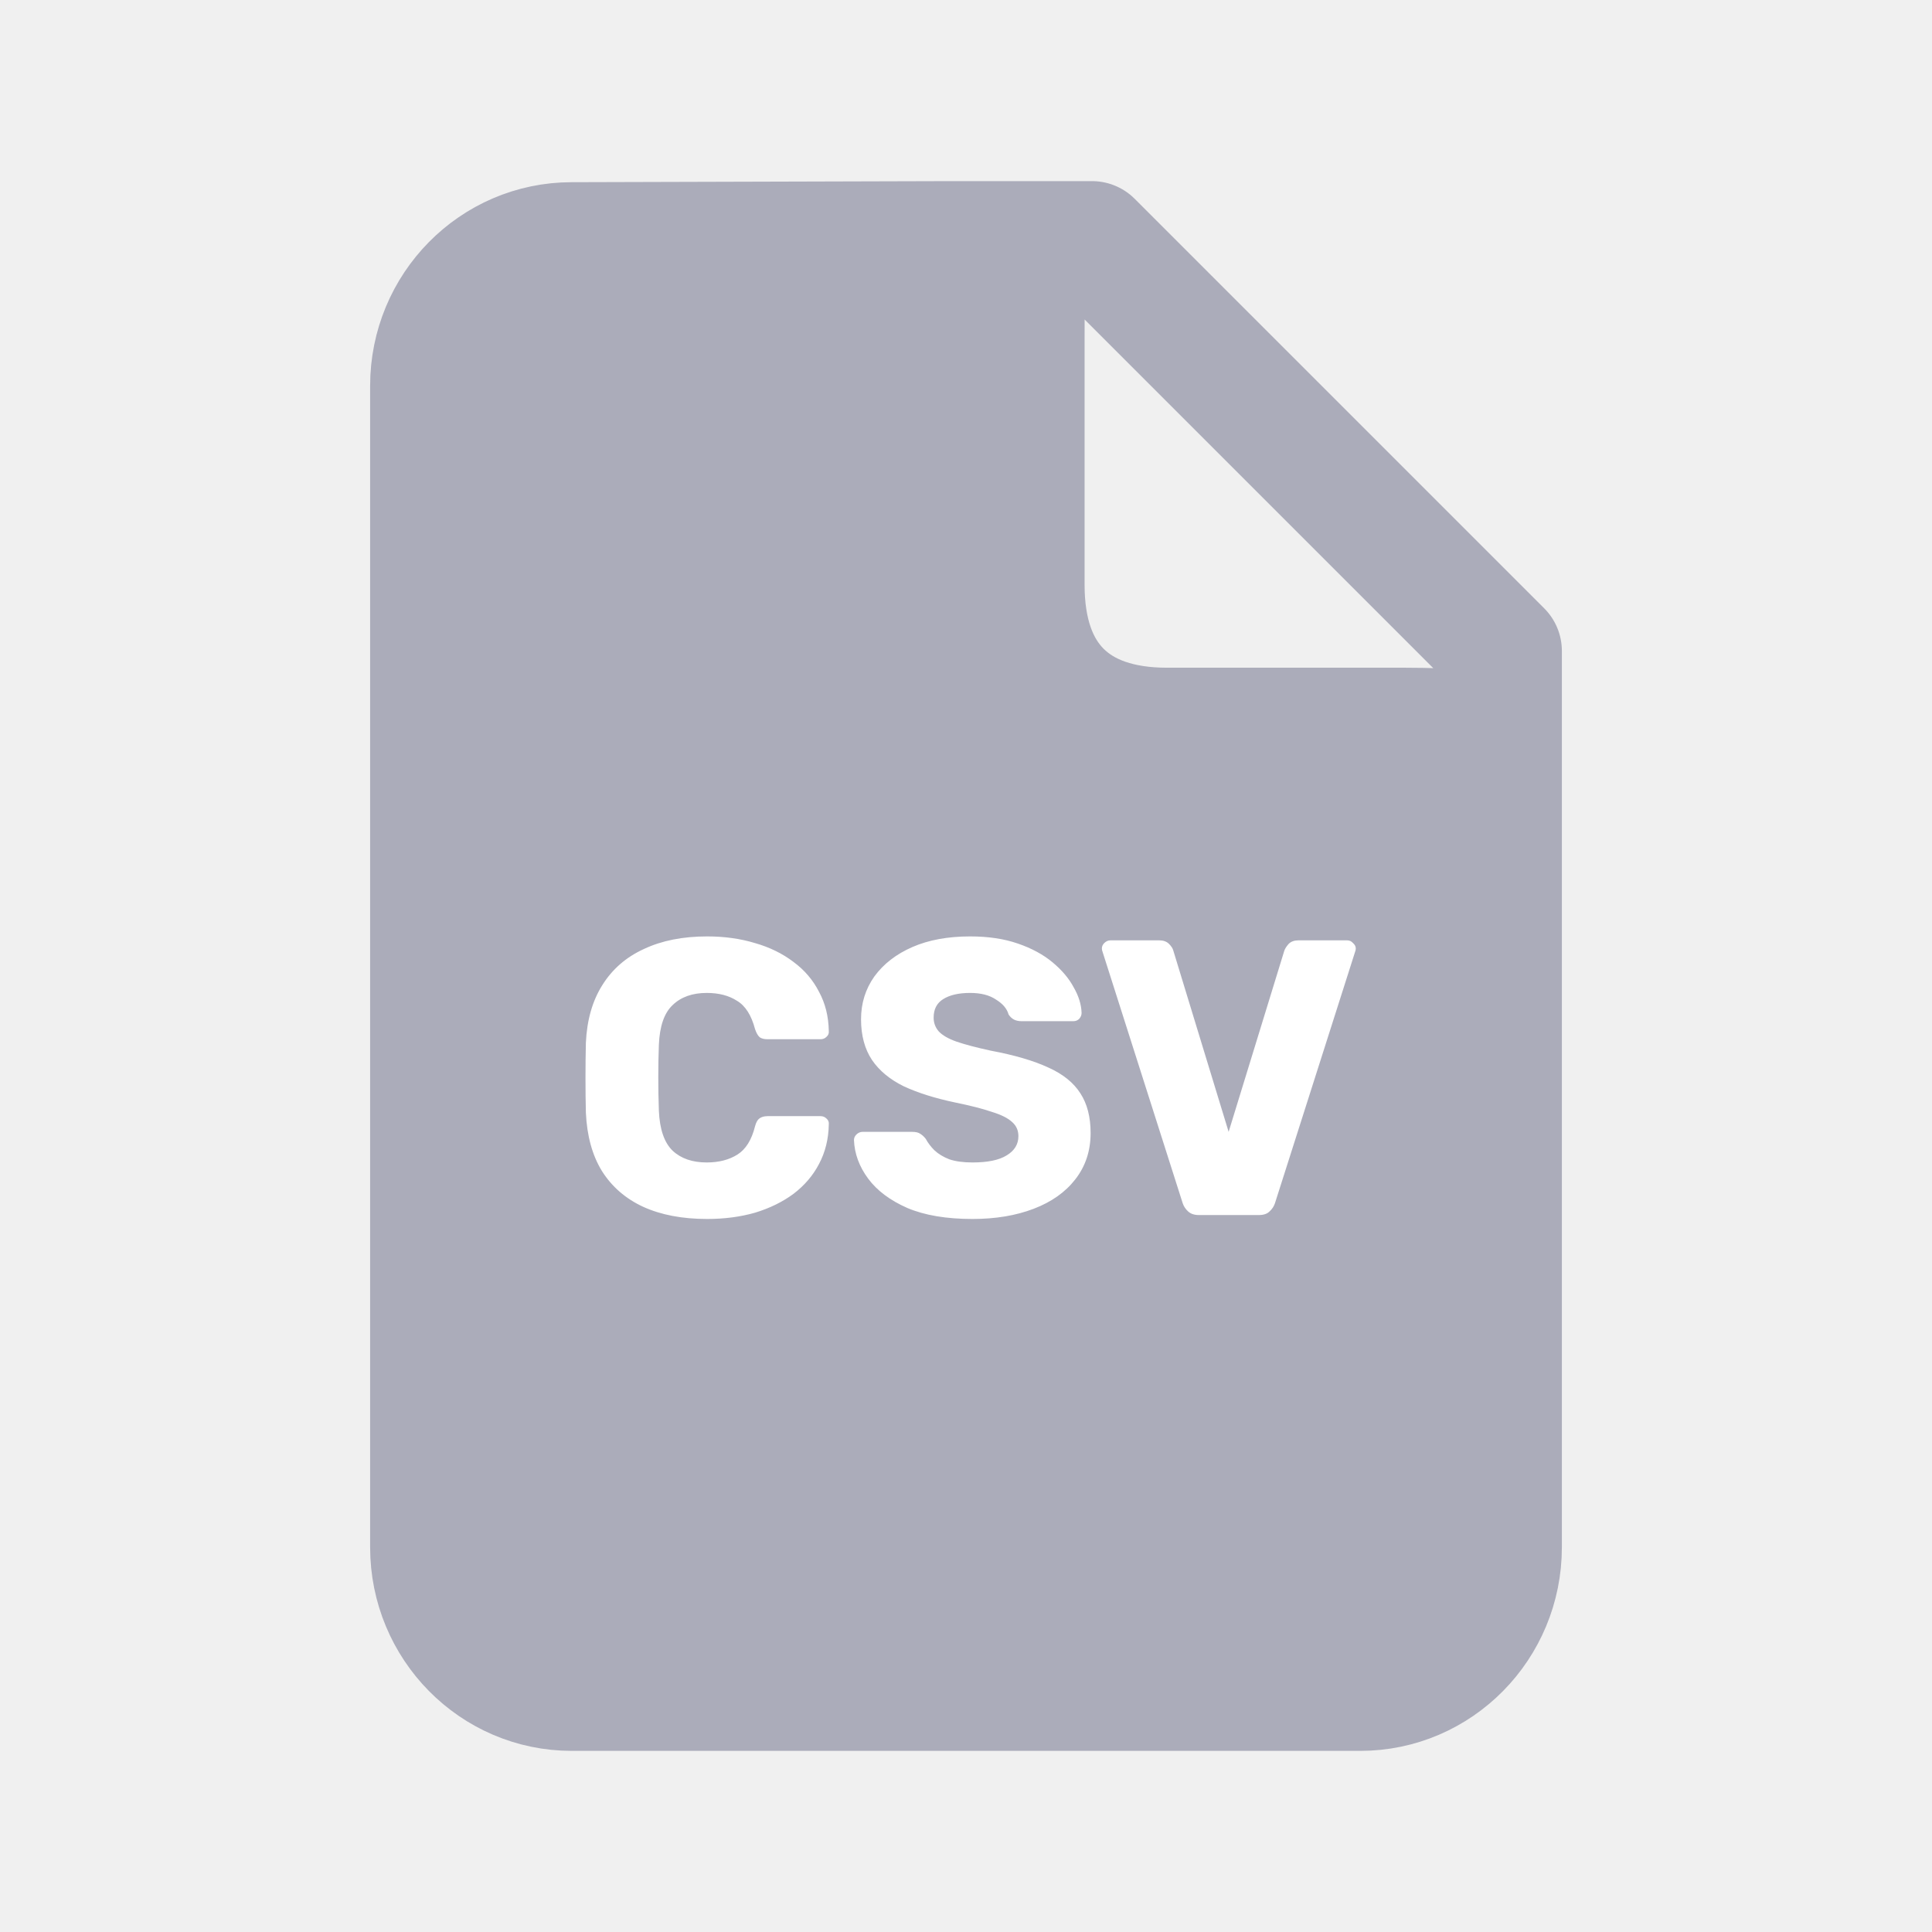
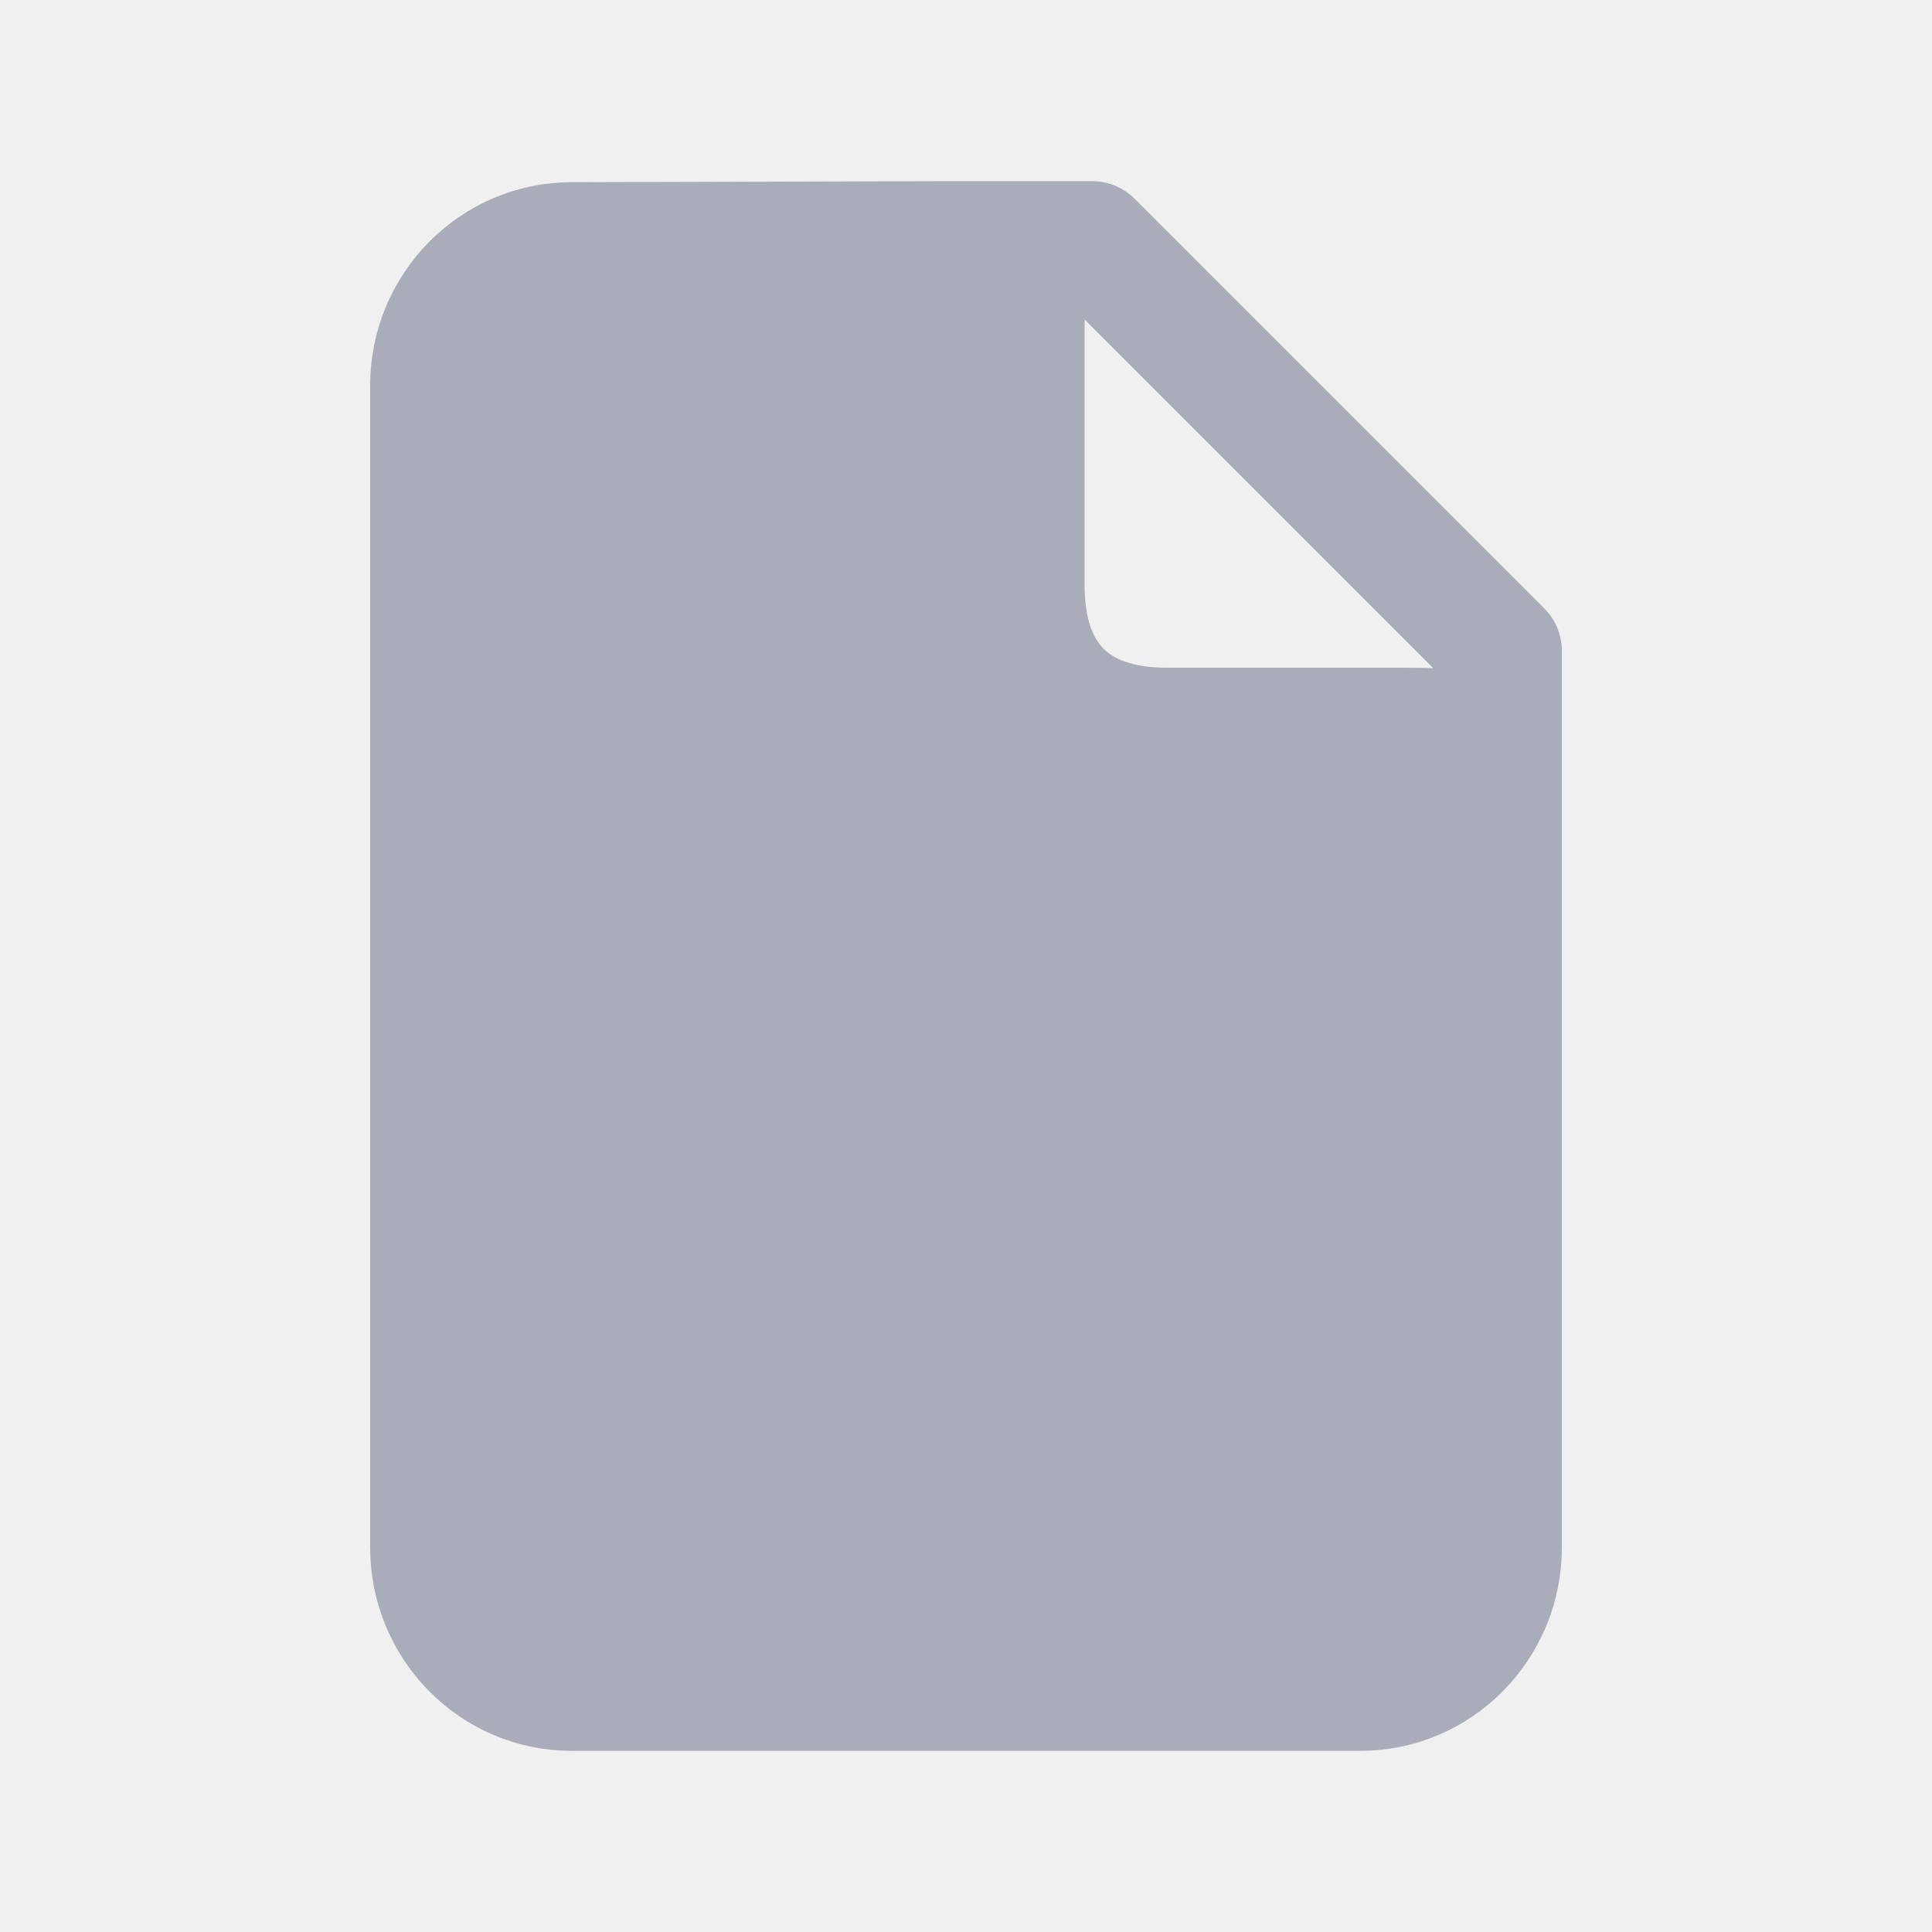
<svg xmlns="http://www.w3.org/2000/svg" width="128" height="128" viewBox="0 0 128 128" fill="none">
  <path d="M99.478 102.512C99.478 107.752 95.289 112 90.121 112H37.879C32.711 112 28.522 107.752 28.522 102.512V25.558C28.522 20.318 32.711 16.071 37.879 16.071L62.956 16C68.155 16 67.857 17.287 67.857 22.558V38.757C67.857 44.941 71.204 48.238 77.315 48.238H93.099C99.597 48.238 99.478 49.051 99.478 54.321V102.512Z" fill="#ABACBA" />
  <path d="M62.956 16H72.348L99.478 43.13V54.321M62.956 16L37.879 16.071C32.711 16.071 28.522 20.318 28.522 25.558V102.512C28.522 107.752 32.711 112 37.879 112H90.121C95.289 112 99.478 107.752 99.478 102.512V54.321M62.956 16C68.155 16 67.857 17.287 67.857 22.558V38.757C67.857 44.941 71.204 48.238 77.315 48.238H93.099C99.597 48.238 99.478 49.051 99.478 54.321" stroke="#ABACBA" stroke-width="8" stroke-linecap="round" stroke-linejoin="round" />
-   <path d="M46.85 80.76C45.204 80.76 43.791 80.491 42.612 79.954C41.451 79.417 40.541 78.628 39.882 77.588C39.241 76.548 38.886 75.257 38.816 73.714C38.799 73.003 38.79 72.241 38.79 71.426C38.79 70.611 38.799 69.831 38.816 69.086C38.886 67.578 39.25 66.304 39.908 65.264C40.567 64.207 41.486 63.409 42.664 62.872C43.843 62.317 45.238 62.04 46.85 62.04C47.994 62.04 49.052 62.187 50.022 62.482C50.993 62.759 51.842 63.175 52.57 63.73C53.298 64.267 53.862 64.926 54.26 65.706C54.676 66.469 54.893 67.335 54.91 68.306C54.928 68.462 54.876 68.592 54.754 68.696C54.65 68.8 54.52 68.852 54.364 68.852H50.854C50.629 68.852 50.456 68.809 50.334 68.722C50.213 68.618 50.109 68.436 50.022 68.176C49.78 67.257 49.381 66.633 48.826 66.304C48.289 65.957 47.622 65.784 46.824 65.784C45.871 65.784 45.117 66.053 44.562 66.59C44.008 67.11 43.704 67.985 43.652 69.216C43.6 70.637 43.6 72.093 43.652 73.584C43.704 74.815 44.008 75.699 44.562 76.236C45.117 76.756 45.871 77.016 46.824 77.016C47.622 77.016 48.298 76.843 48.852 76.496C49.407 76.149 49.797 75.525 50.022 74.624C50.092 74.364 50.187 74.191 50.308 74.104C50.447 74 50.629 73.948 50.854 73.948H54.364C54.52 73.948 54.65 74 54.754 74.104C54.876 74.208 54.928 74.338 54.91 74.494C54.893 75.465 54.676 76.34 54.26 77.12C53.862 77.883 53.298 78.541 52.57 79.096C51.842 79.633 50.993 80.049 50.022 80.344C49.052 80.621 47.994 80.76 46.85 80.76ZM64.43 80.76C62.697 80.76 61.258 80.517 60.114 80.032C58.97 79.529 58.104 78.879 57.514 78.082C56.925 77.285 56.613 76.435 56.578 75.534C56.578 75.395 56.63 75.274 56.734 75.17C56.856 75.049 56.994 74.988 57.15 74.988H60.426C60.669 74.988 60.851 75.031 60.972 75.118C61.111 75.205 61.232 75.317 61.336 75.456C61.475 75.716 61.666 75.967 61.908 76.21C62.168 76.453 62.498 76.652 62.896 76.808C63.312 76.947 63.824 77.016 64.43 77.016C65.436 77.016 66.19 76.86 66.692 76.548C67.212 76.236 67.472 75.811 67.472 75.274C67.472 74.893 67.334 74.581 67.056 74.338C66.779 74.078 66.328 73.853 65.704 73.662C65.098 73.454 64.283 73.246 63.26 73.038C61.943 72.761 60.816 72.405 59.88 71.972C58.962 71.521 58.26 70.941 57.774 70.23C57.289 69.502 57.046 68.601 57.046 67.526C57.046 66.469 57.341 65.524 57.93 64.692C58.537 63.86 59.378 63.21 60.452 62.742C61.527 62.274 62.801 62.04 64.274 62.04C65.47 62.04 66.519 62.196 67.42 62.508C68.339 62.82 69.11 63.236 69.734 63.756C70.358 64.276 70.826 64.831 71.138 65.42C71.468 65.992 71.641 66.555 71.658 67.11C71.658 67.249 71.606 67.379 71.502 67.5C71.398 67.604 71.268 67.656 71.112 67.656H67.68C67.49 67.656 67.325 67.621 67.186 67.552C67.048 67.483 66.926 67.37 66.822 67.214C66.718 66.833 66.441 66.503 65.99 66.226C65.557 65.931 64.985 65.784 64.274 65.784C63.512 65.784 62.914 65.923 62.48 66.2C62.064 66.46 61.856 66.867 61.856 67.422C61.856 67.769 61.969 68.072 62.194 68.332C62.437 68.592 62.827 68.817 63.364 69.008C63.919 69.199 64.673 69.398 65.626 69.606C67.204 69.901 68.478 70.273 69.448 70.724C70.419 71.157 71.13 71.729 71.58 72.44C72.031 73.133 72.256 74.009 72.256 75.066C72.256 76.245 71.918 77.267 71.242 78.134C70.584 78.983 69.665 79.633 68.486 80.084C67.308 80.535 65.956 80.76 64.43 80.76ZM79.424 80.5C79.13 80.5 78.896 80.422 78.722 80.266C78.549 80.11 78.428 79.928 78.358 79.72L73.054 63.08C73.02 62.993 73.002 62.915 73.002 62.846C73.002 62.707 73.054 62.586 73.158 62.482C73.28 62.361 73.418 62.3 73.574 62.3H76.798C77.076 62.3 77.292 62.378 77.448 62.534C77.604 62.69 77.7 62.837 77.734 62.976L81.4 74.988L85.092 62.976C85.144 62.837 85.24 62.69 85.378 62.534C85.534 62.378 85.751 62.3 86.028 62.3H89.252C89.408 62.3 89.538 62.361 89.642 62.482C89.764 62.586 89.824 62.707 89.824 62.846C89.824 62.915 89.807 62.993 89.772 63.08L84.468 79.72C84.399 79.928 84.278 80.11 84.104 80.266C83.948 80.422 83.714 80.5 83.402 80.5H79.424Z" fill="white" />
+   <path d="M46.85 80.76C45.204 80.76 43.791 80.491 42.612 79.954C41.451 79.417 40.541 78.628 39.882 77.588C39.241 76.548 38.886 75.257 38.816 73.714C38.799 73.003 38.79 72.241 38.79 71.426C38.79 70.611 38.799 69.831 38.816 69.086C38.886 67.578 39.25 66.304 39.908 65.264C40.567 64.207 41.486 63.409 42.664 62.872C43.843 62.317 45.238 62.04 46.85 62.04C47.994 62.04 49.052 62.187 50.022 62.482C50.993 62.759 51.842 63.175 52.57 63.73C53.298 64.267 53.862 64.926 54.26 65.706C54.676 66.469 54.893 67.335 54.91 68.306C54.928 68.462 54.876 68.592 54.754 68.696C54.65 68.8 54.52 68.852 54.364 68.852H50.854C50.629 68.852 50.456 68.809 50.334 68.722C50.213 68.618 50.109 68.436 50.022 68.176C49.78 67.257 49.381 66.633 48.826 66.304C48.289 65.957 47.622 65.784 46.824 65.784C45.871 65.784 45.117 66.053 44.562 66.59C44.008 67.11 43.704 67.985 43.652 69.216C43.6 70.637 43.6 72.093 43.652 73.584C43.704 74.815 44.008 75.699 44.562 76.236C45.117 76.756 45.871 77.016 46.824 77.016C47.622 77.016 48.298 76.843 48.852 76.496C49.407 76.149 49.797 75.525 50.022 74.624C50.092 74.364 50.187 74.191 50.308 74.104C50.447 74 50.629 73.948 50.854 73.948H54.364C54.52 73.948 54.65 74 54.754 74.104C54.876 74.208 54.928 74.338 54.91 74.494C54.893 75.465 54.676 76.34 54.26 77.12C53.862 77.883 53.298 78.541 52.57 79.096C51.842 79.633 50.993 80.049 50.022 80.344C49.052 80.621 47.994 80.76 46.85 80.76ZM64.43 80.76C62.697 80.76 61.258 80.517 60.114 80.032C58.97 79.529 58.104 78.879 57.514 78.082C56.925 77.285 56.613 76.435 56.578 75.534C56.578 75.395 56.63 75.274 56.734 75.17C56.856 75.049 56.994 74.988 57.15 74.988H60.426C60.669 74.988 60.851 75.031 60.972 75.118C61.111 75.205 61.232 75.317 61.336 75.456C61.475 75.716 61.666 75.967 61.908 76.21C62.168 76.453 62.498 76.652 62.896 76.808C63.312 76.947 63.824 77.016 64.43 77.016C65.436 77.016 66.19 76.86 66.692 76.548C67.212 76.236 67.472 75.811 67.472 75.274C67.472 74.893 67.334 74.581 67.056 74.338C66.779 74.078 66.328 73.853 65.704 73.662C65.098 73.454 64.283 73.246 63.26 73.038C61.943 72.761 60.816 72.405 59.88 71.972C58.962 71.521 58.26 70.941 57.774 70.23C57.289 69.502 57.046 68.601 57.046 67.526C57.046 66.469 57.341 65.524 57.93 64.692C58.537 63.86 59.378 63.21 60.452 62.742C61.527 62.274 62.801 62.04 64.274 62.04C65.47 62.04 66.519 62.196 67.42 62.508C68.339 62.82 69.11 63.236 69.734 63.756C70.358 64.276 70.826 64.831 71.138 65.42C71.468 65.992 71.641 66.555 71.658 67.11C71.658 67.249 71.606 67.379 71.502 67.5C71.398 67.604 71.268 67.656 71.112 67.656H67.68C67.49 67.656 67.325 67.621 67.186 67.552C67.048 67.483 66.926 67.37 66.822 67.214C66.718 66.833 66.441 66.503 65.99 66.226C65.557 65.931 64.985 65.784 64.274 65.784C63.512 65.784 62.914 65.923 62.48 66.2C62.064 66.46 61.856 66.867 61.856 67.422C61.856 67.769 61.969 68.072 62.194 68.332C62.437 68.592 62.827 68.817 63.364 69.008C63.919 69.199 64.673 69.398 65.626 69.606C67.204 69.901 68.478 70.273 69.448 70.724C70.419 71.157 71.13 71.729 71.58 72.44C72.031 73.133 72.256 74.009 72.256 75.066C72.256 76.245 71.918 77.267 71.242 78.134C70.584 78.983 69.665 79.633 68.486 80.084C67.308 80.535 65.956 80.76 64.43 80.76ZM79.424 80.5C79.13 80.5 78.896 80.422 78.722 80.266C78.549 80.11 78.428 79.928 78.358 79.72L73.054 63.08C73.02 62.993 73.002 62.915 73.002 62.846C73.002 62.707 73.054 62.586 73.158 62.482C73.28 62.361 73.418 62.3 73.574 62.3H76.798C77.076 62.3 77.292 62.378 77.448 62.534C77.604 62.69 77.7 62.837 77.734 62.976L81.4 74.988L85.092 62.976C85.144 62.837 85.24 62.69 85.378 62.534C85.534 62.378 85.751 62.3 86.028 62.3H89.252C89.408 62.3 89.538 62.361 89.642 62.482C89.764 62.586 89.824 62.707 89.824 62.846C89.824 62.915 89.807 62.993 89.772 63.08L84.468 79.72C84.399 79.928 84.278 80.11 84.104 80.266C83.948 80.422 83.714 80.5 83.402 80.5H79.424Z" fill="#ABACBA" />
</svg>
